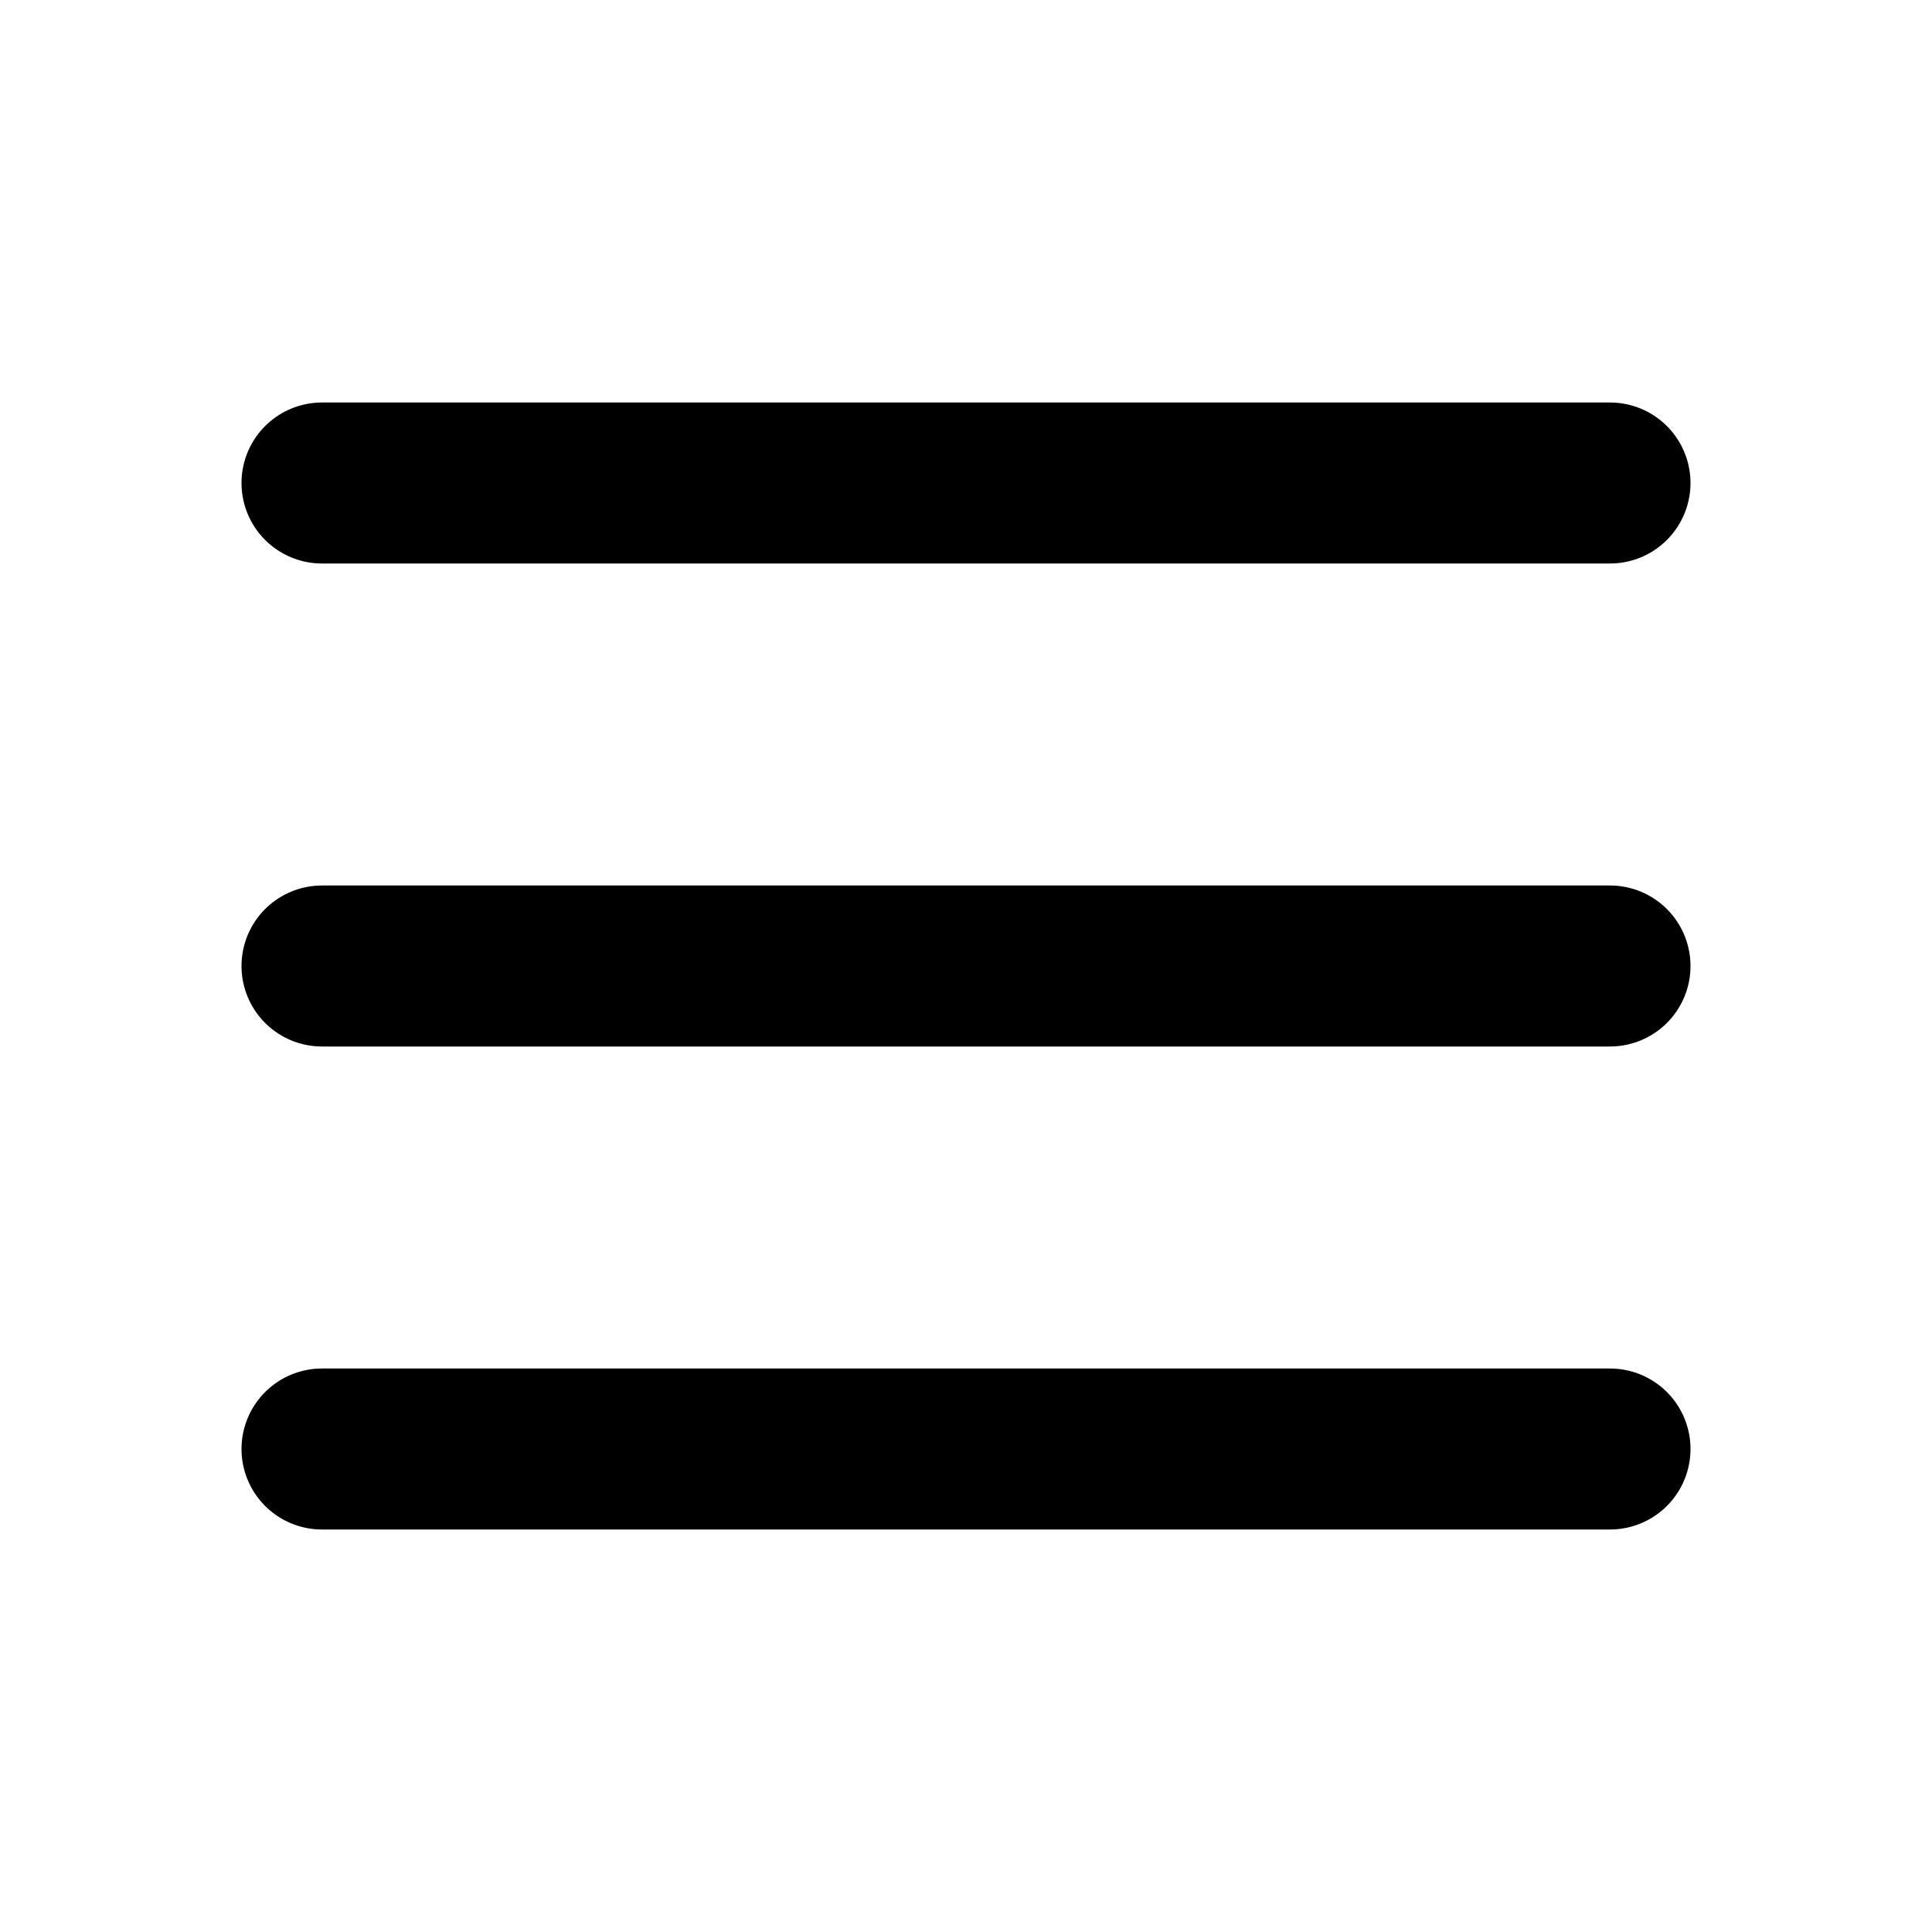
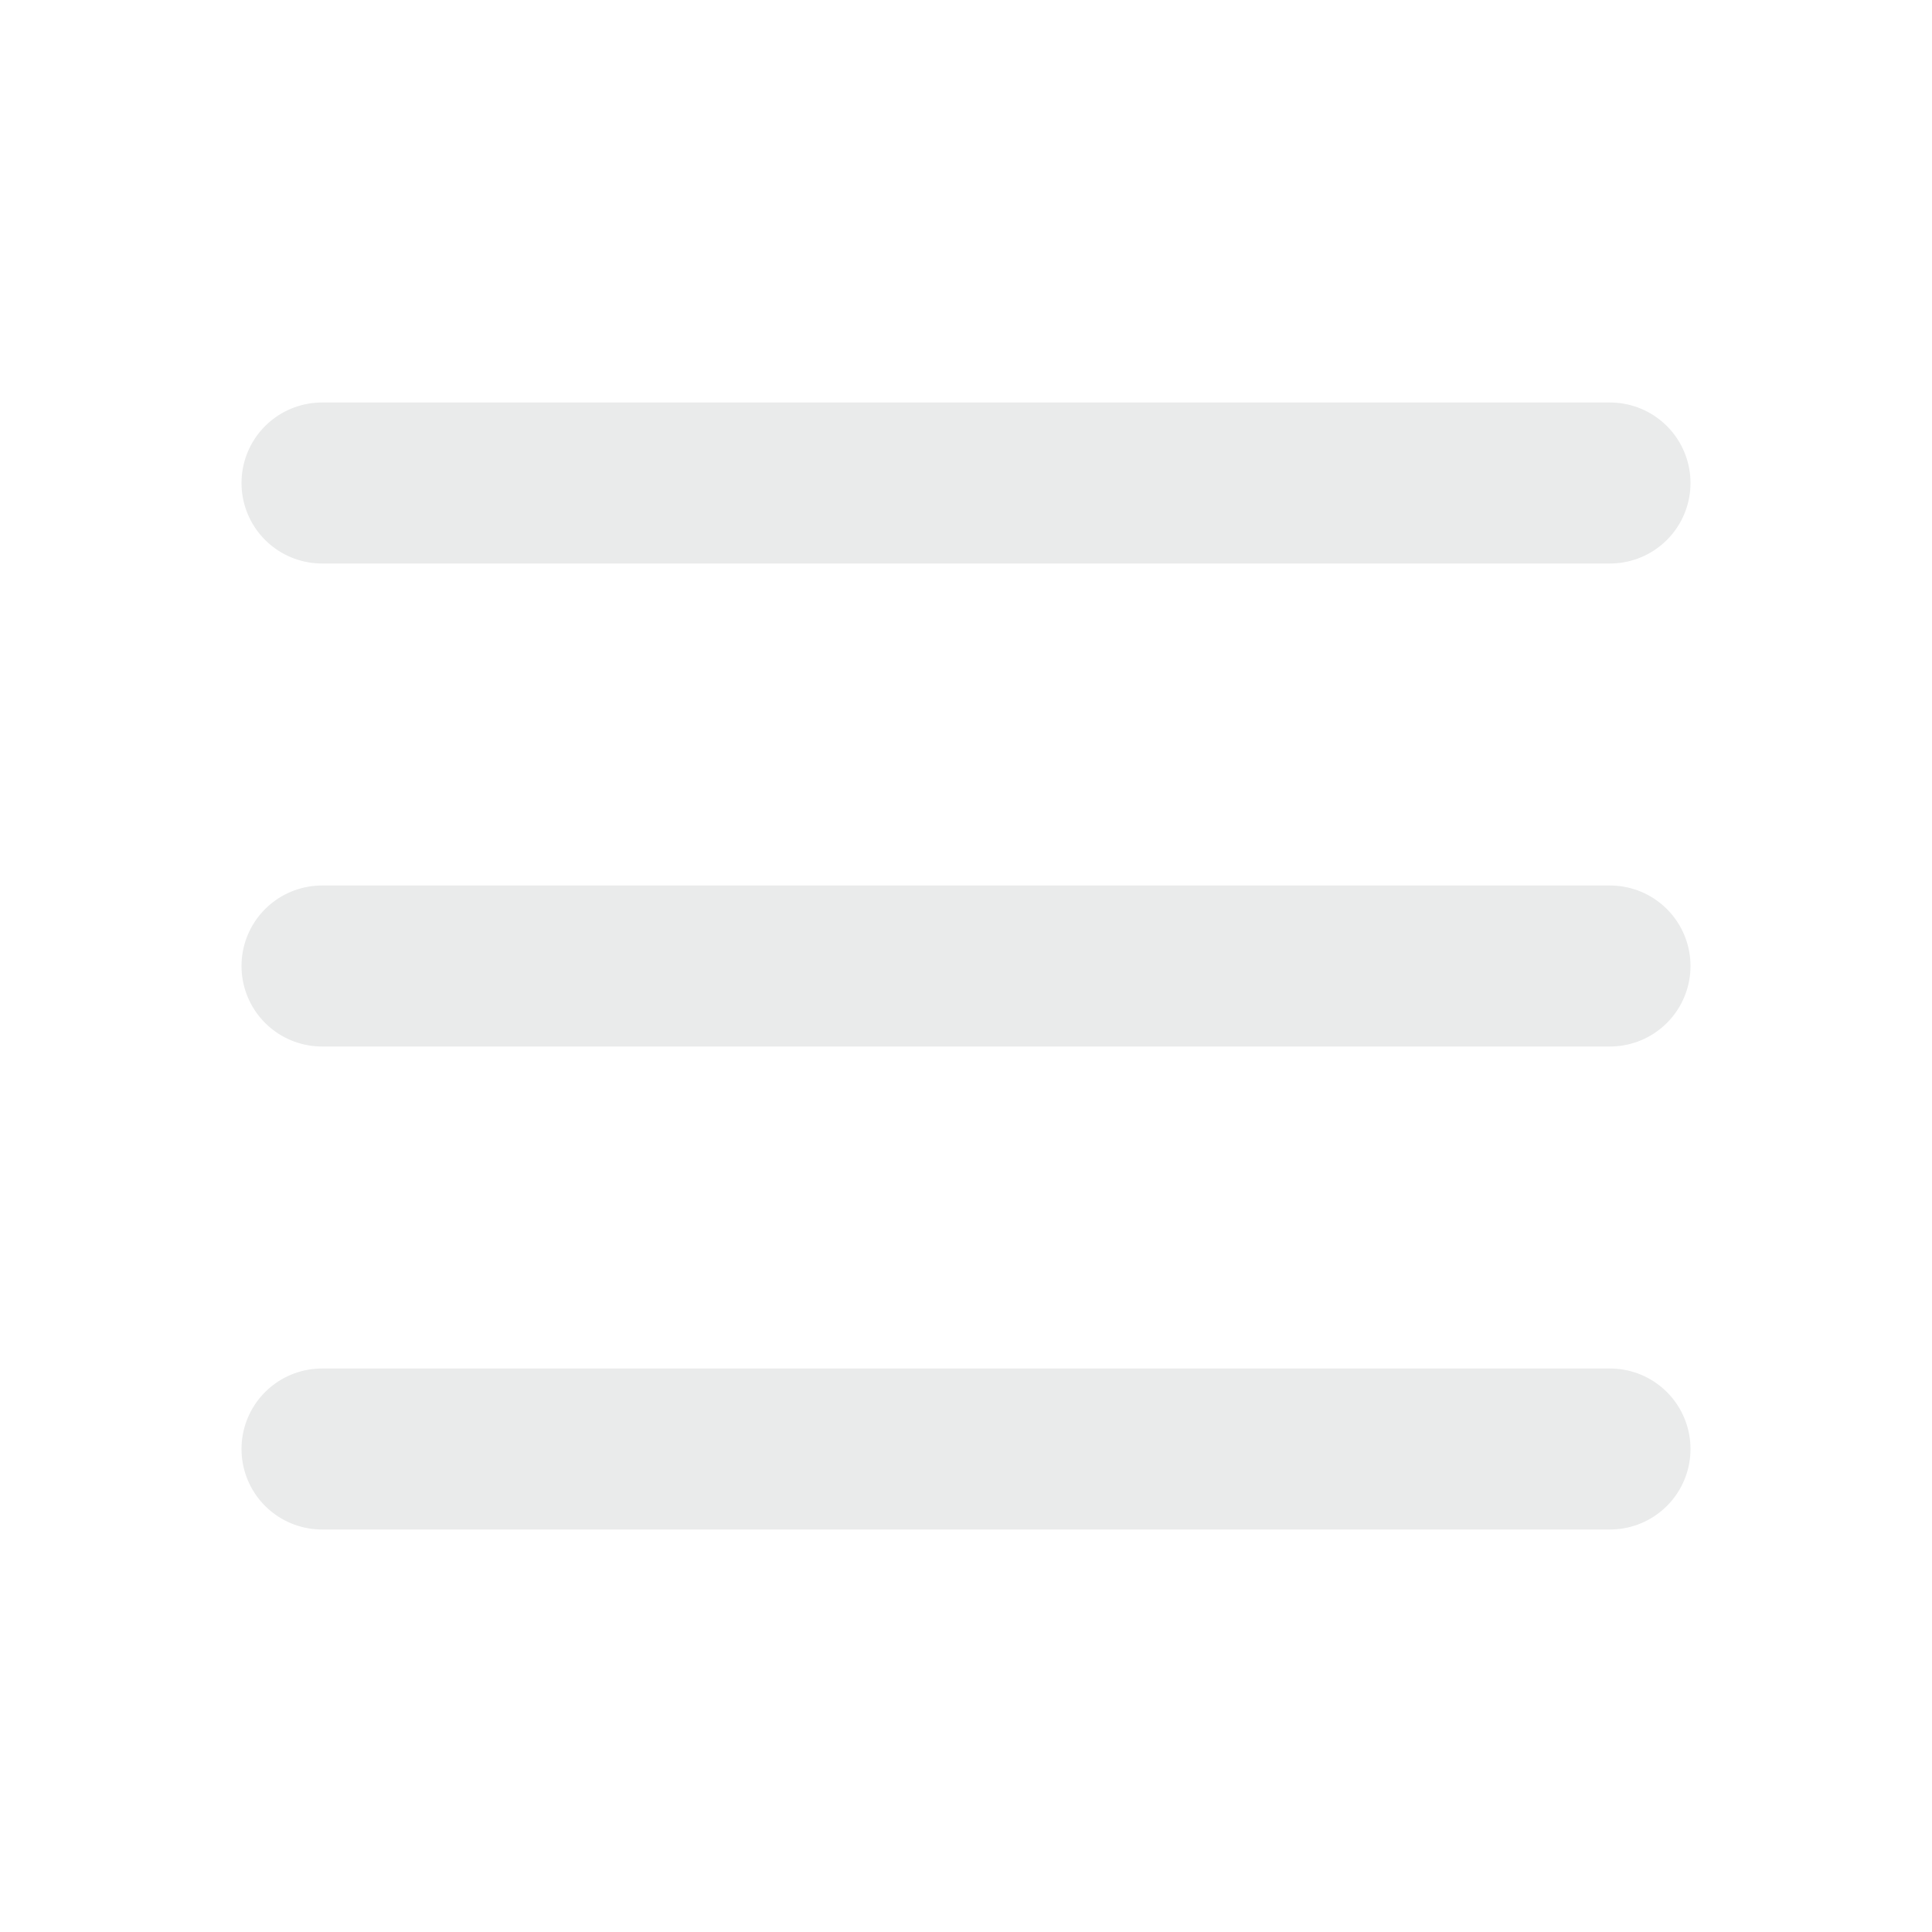
<svg xmlns="http://www.w3.org/2000/svg" width="800px" height="800px" viewBox="0 0 24 24" fill="none">
-   <path d="M4 6H20M4 12H20M4 18H20" stroke="#000000" stroke-width="2" stroke-linecap="round" stroke-linejoin="round" />
+   <path d="M4 6H20M4 12H20M4 18H20" stroke="#eaebeb" stroke-width="2" stroke-linecap="round" stroke-linejoin="round" />
</svg>
